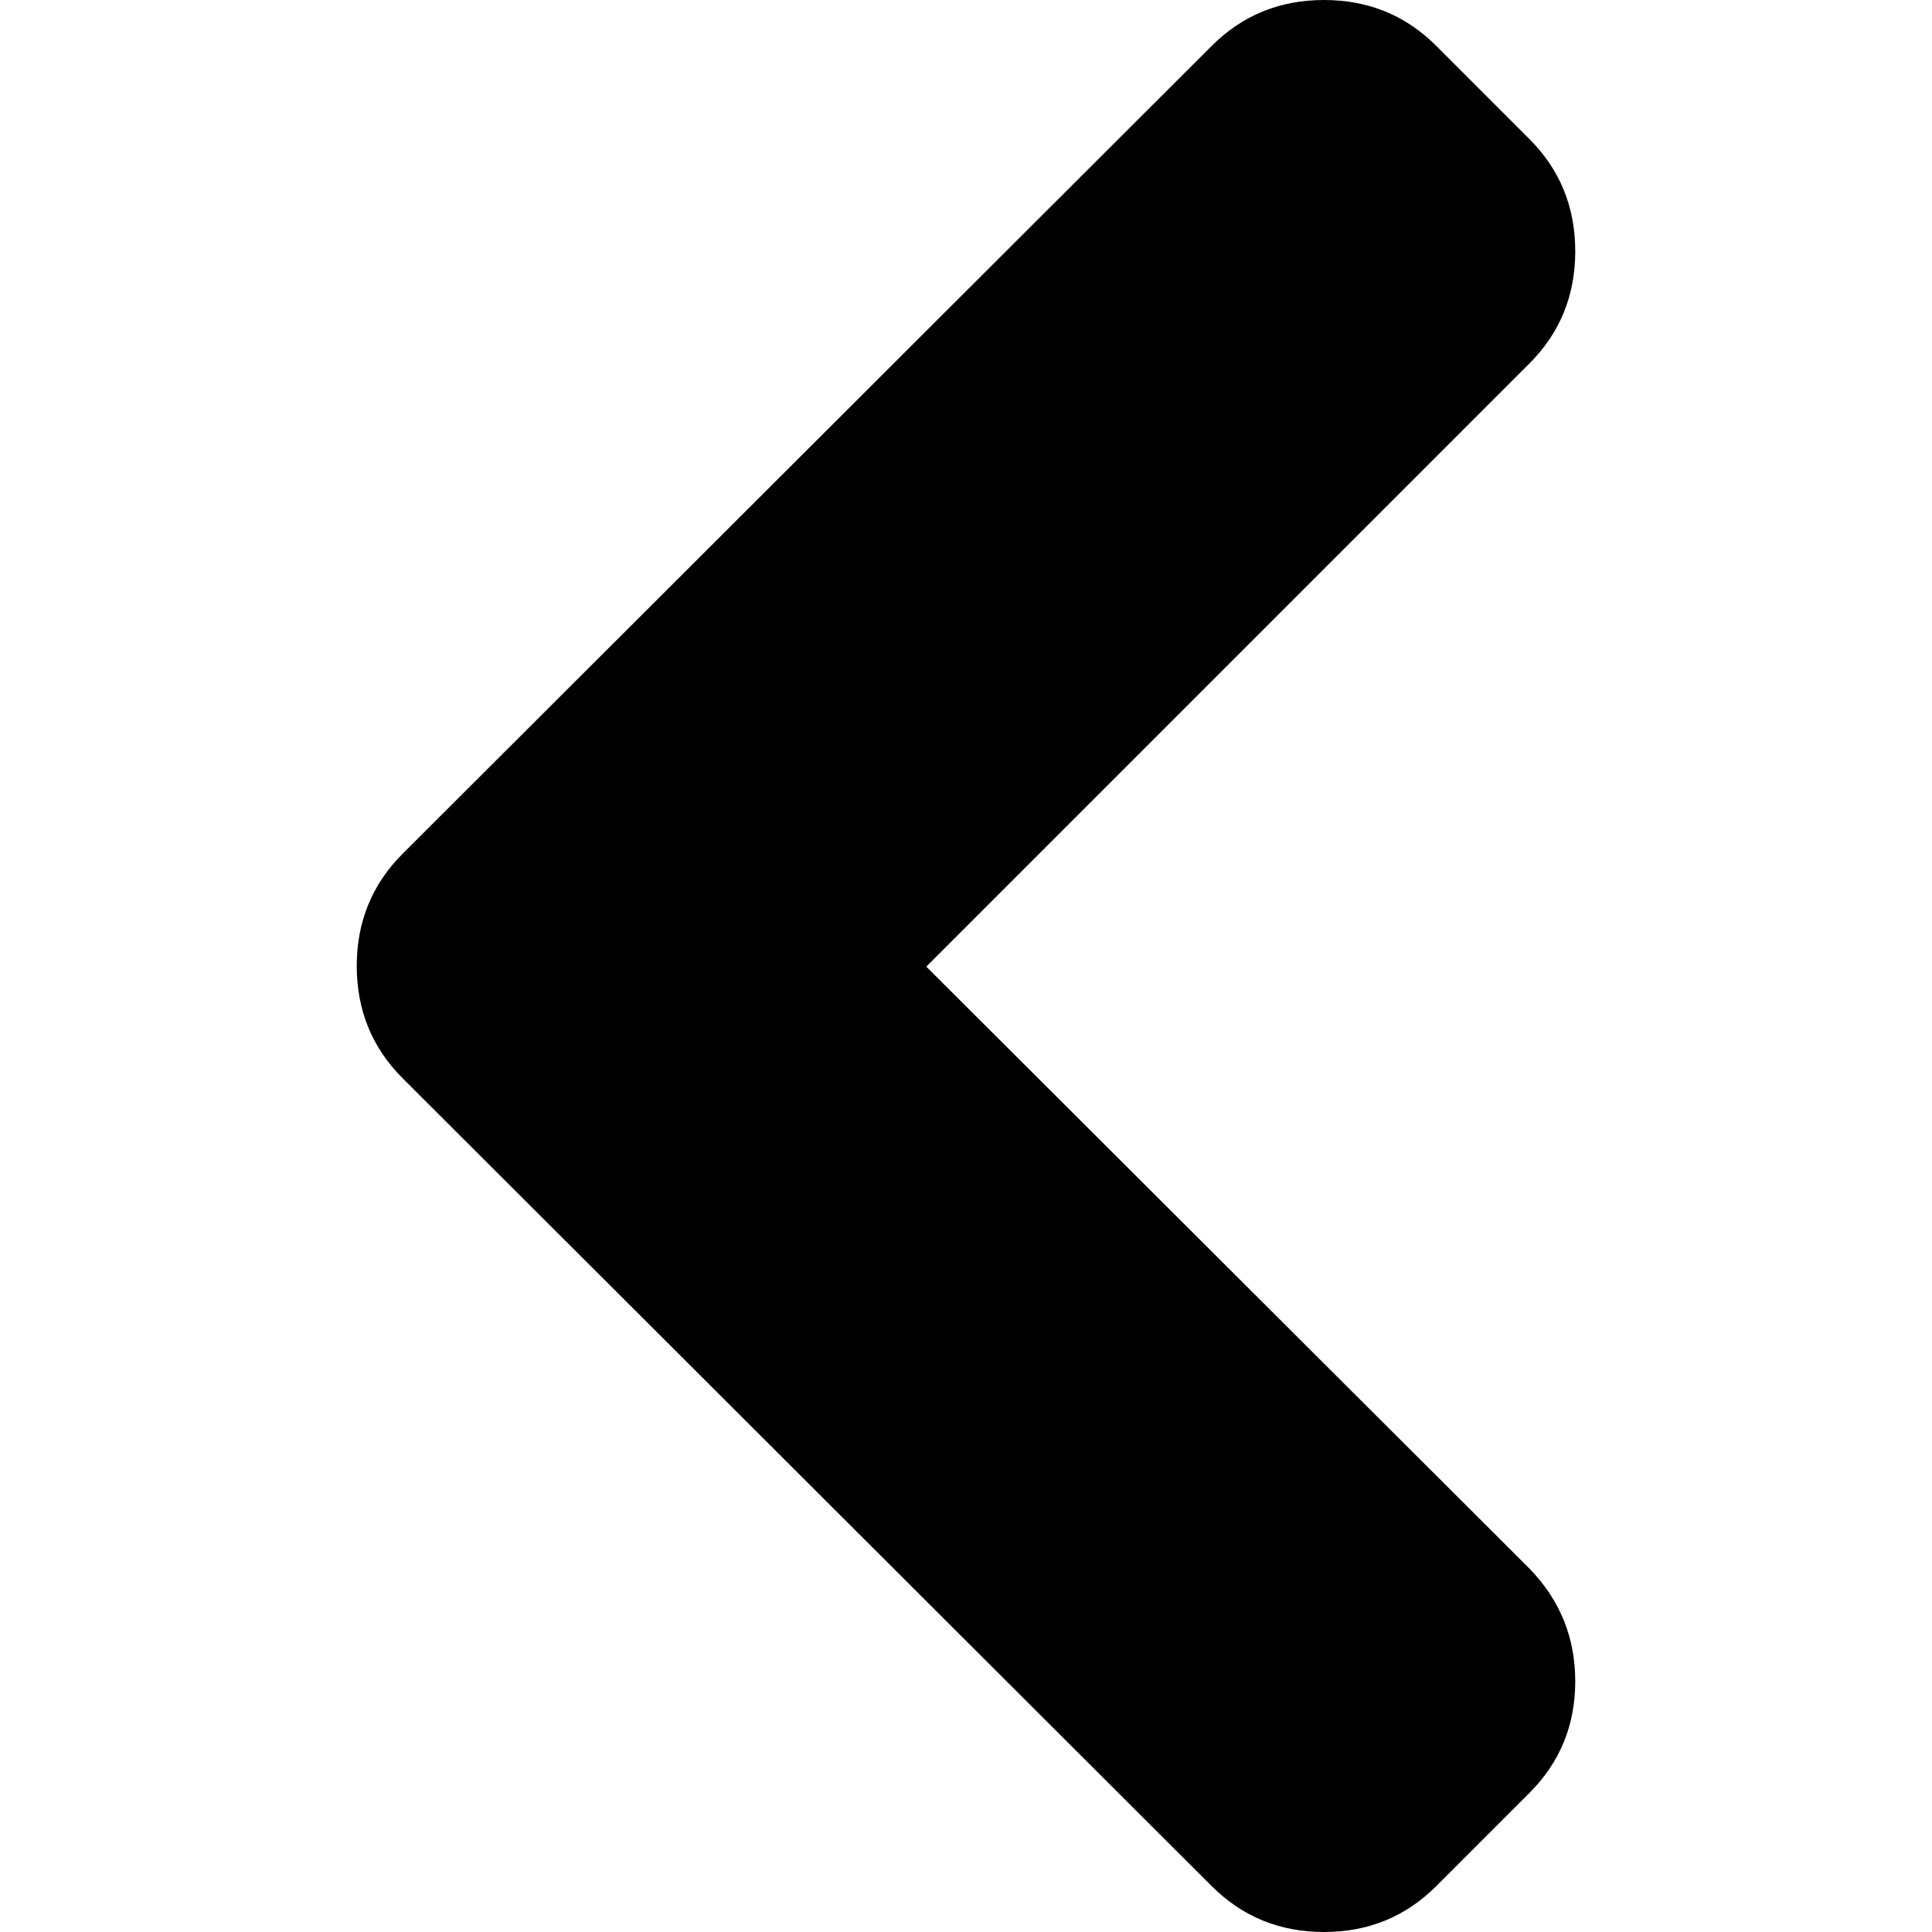
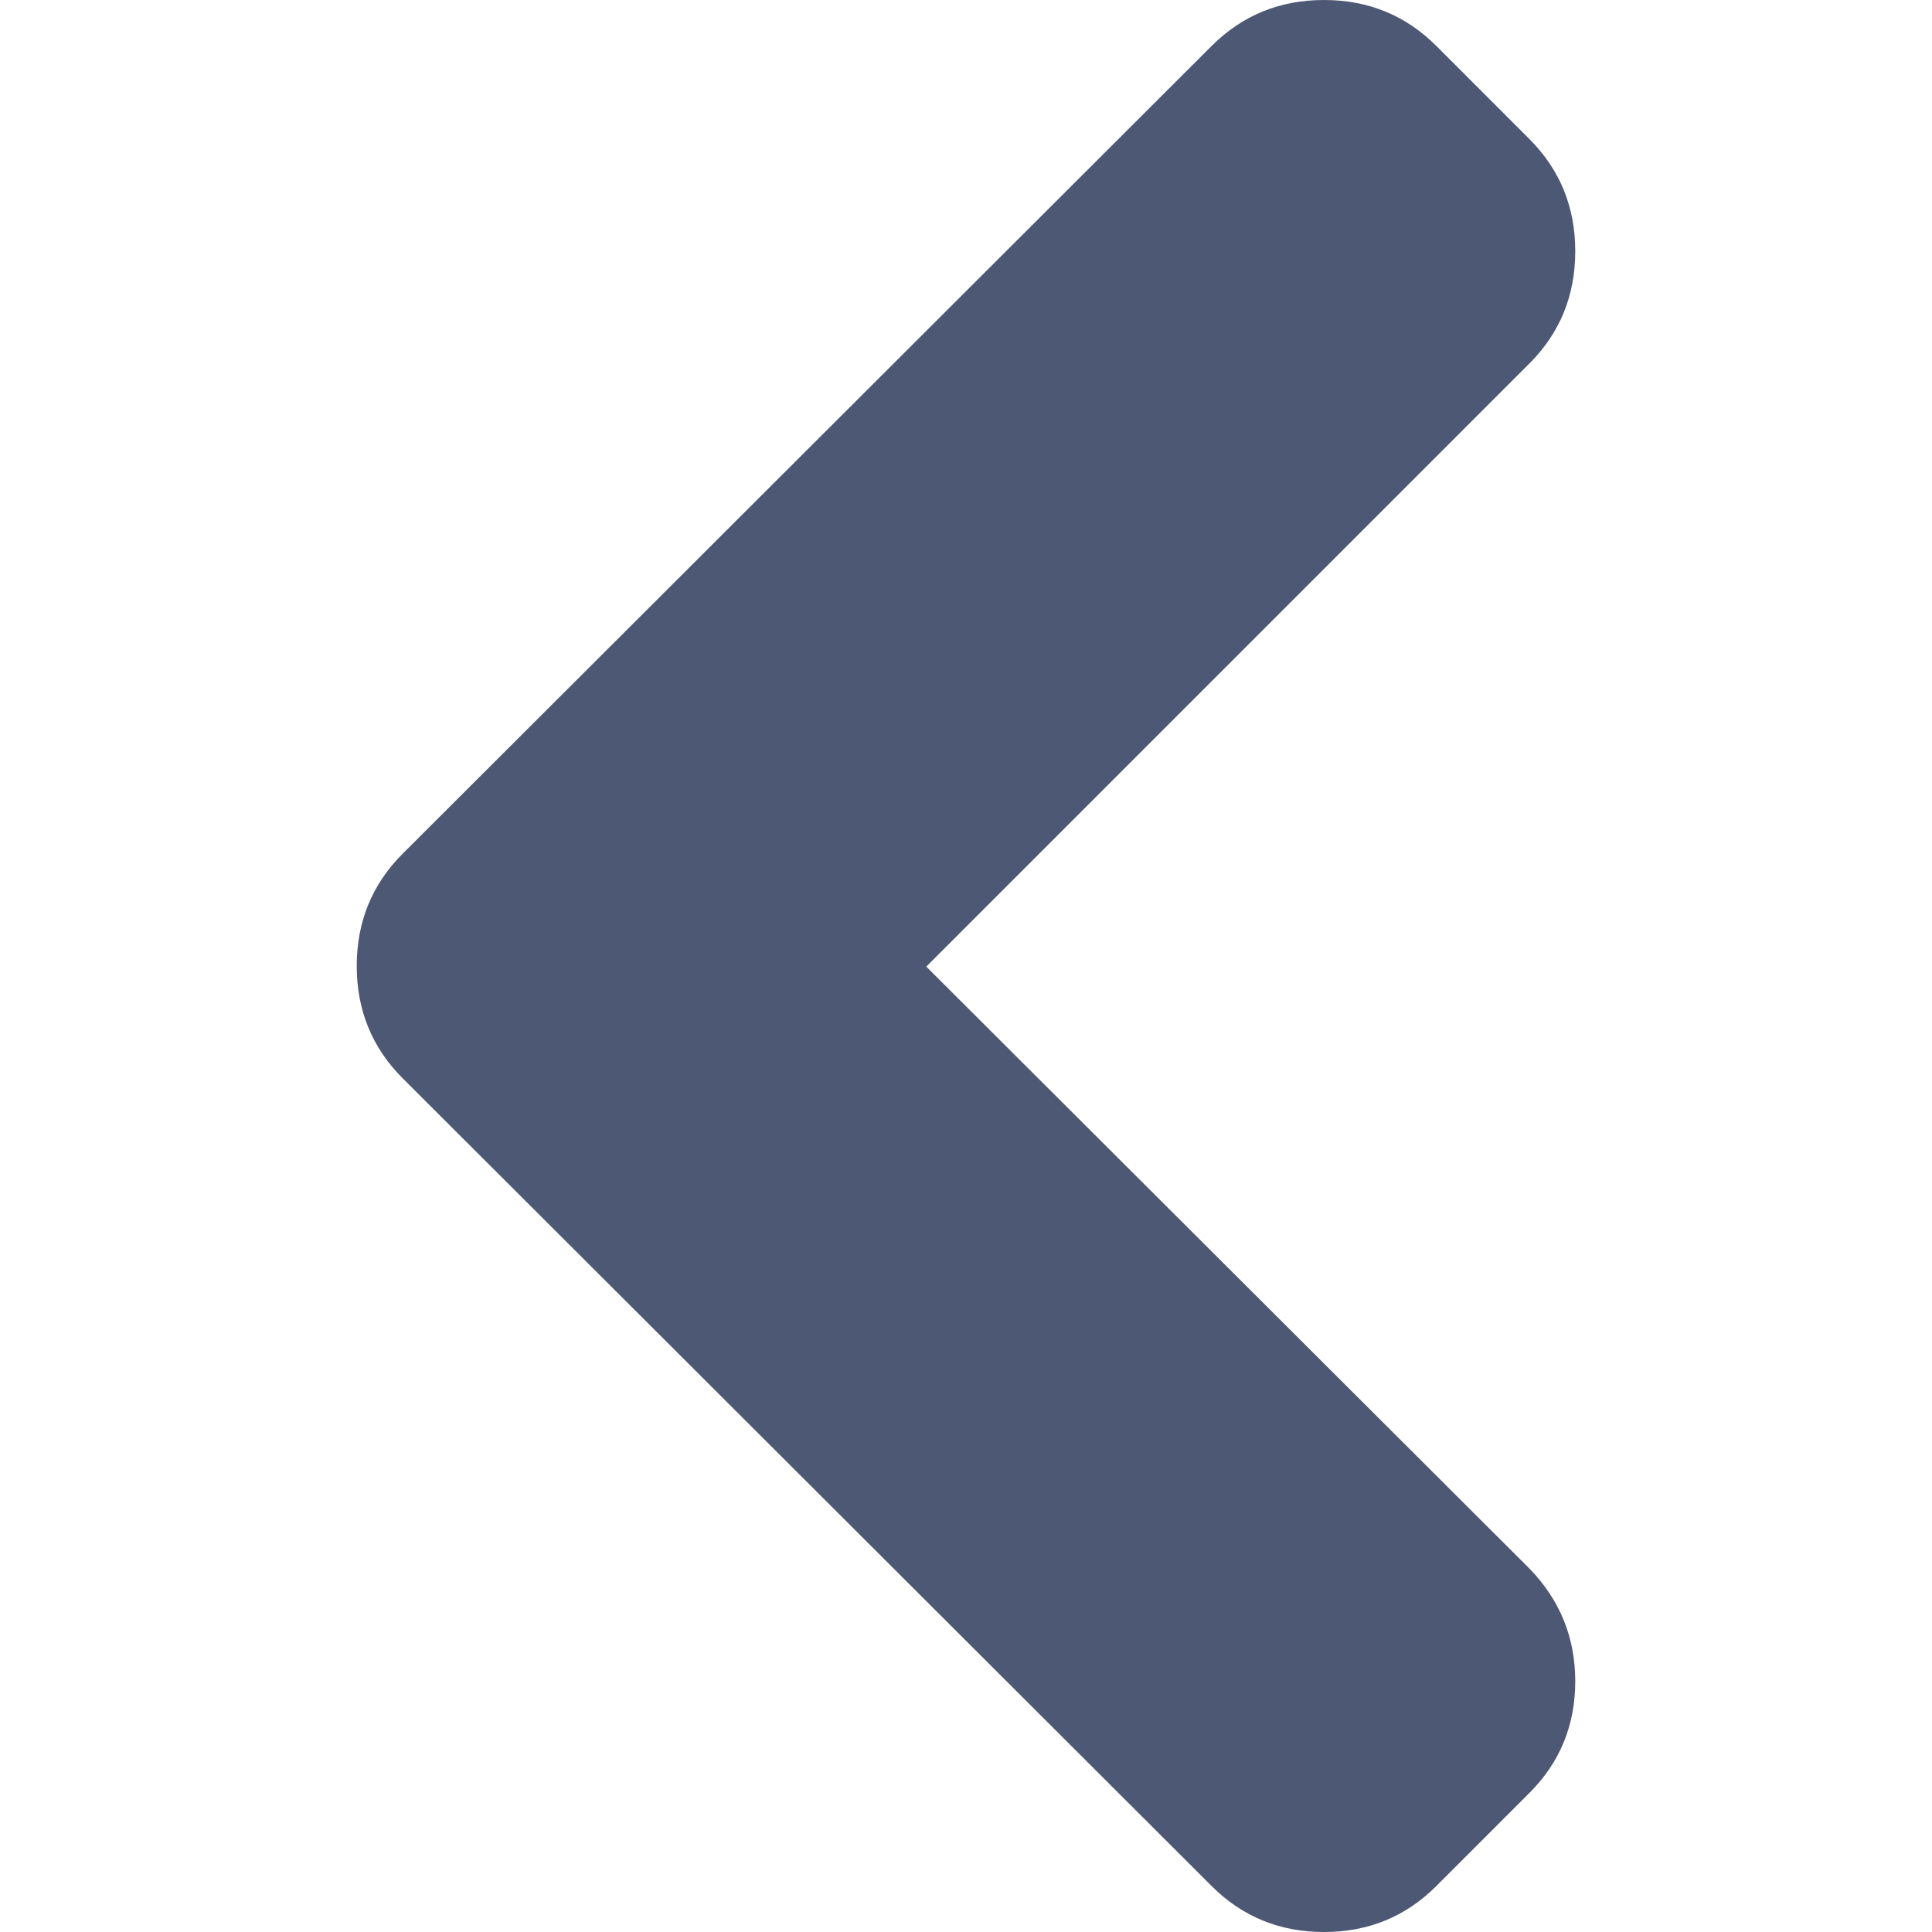
<svg xmlns="http://www.w3.org/2000/svg" version="1.1" id="Capa_1" x="0px" y="0px" width="444.531px" height="444.531px" viewBox="0 0 444.531 444.531" style="enable-background:new 0 0 444.531 444.531;" xml:space="preserve">
  <g>
-     <path d="M213.13,222.409L351.88,83.653c7.05-7.043,10.567-15.657,10.567-25.841c0-10.183-3.518-18.793-10.567-25.835   l-21.409-21.416C323.432,3.521,314.817,0,304.637,0s-18.791,3.521-25.841,10.561L92.649,196.425   c-7.044,7.043-10.566,15.656-10.566,25.841s3.521,18.791,10.566,25.837l186.146,185.864c7.05,7.043,15.66,10.564,25.841,10.564   s18.795-3.521,25.834-10.564l21.409-21.412c7.05-7.039,10.567-15.604,10.567-25.697c0-10.085-3.518-18.746-10.567-25.978   L213.13,222.409z" />
+     <path d="M213.13,222.409L351.88,83.653c7.05-7.043,10.567-15.657,10.567-25.841c0-10.183-3.518-18.793-10.567-25.835   l-21.409-21.416C323.432,3.521,314.817,0,304.637,0s-18.791,3.521-25.841,10.561L92.649,196.425   c-7.044,7.043-10.566,15.656-10.566,25.841s3.521,18.791,10.566,25.837l186.146,185.864c7.05,7.043,15.66,10.564,25.841,10.564   s18.795-3.521,25.834-10.564l21.409-21.412c7.05-7.039,10.567-15.604,10.567-25.697c0-10.085-3.518-18.746-10.567-25.978   L213.13,222.409z" fill="#4D5874" />
  </g>
  <g>
</g>
  <g>
</g>
  <g>
</g>
  <g>
</g>
  <g>
</g>
  <g>
</g>
  <g>
</g>
  <g>
</g>
  <g>
</g>
  <g>
</g>
  <g>
</g>
  <g>
</g>
  <g>
</g>
  <g>
</g>
  <g>
</g>
</svg>
